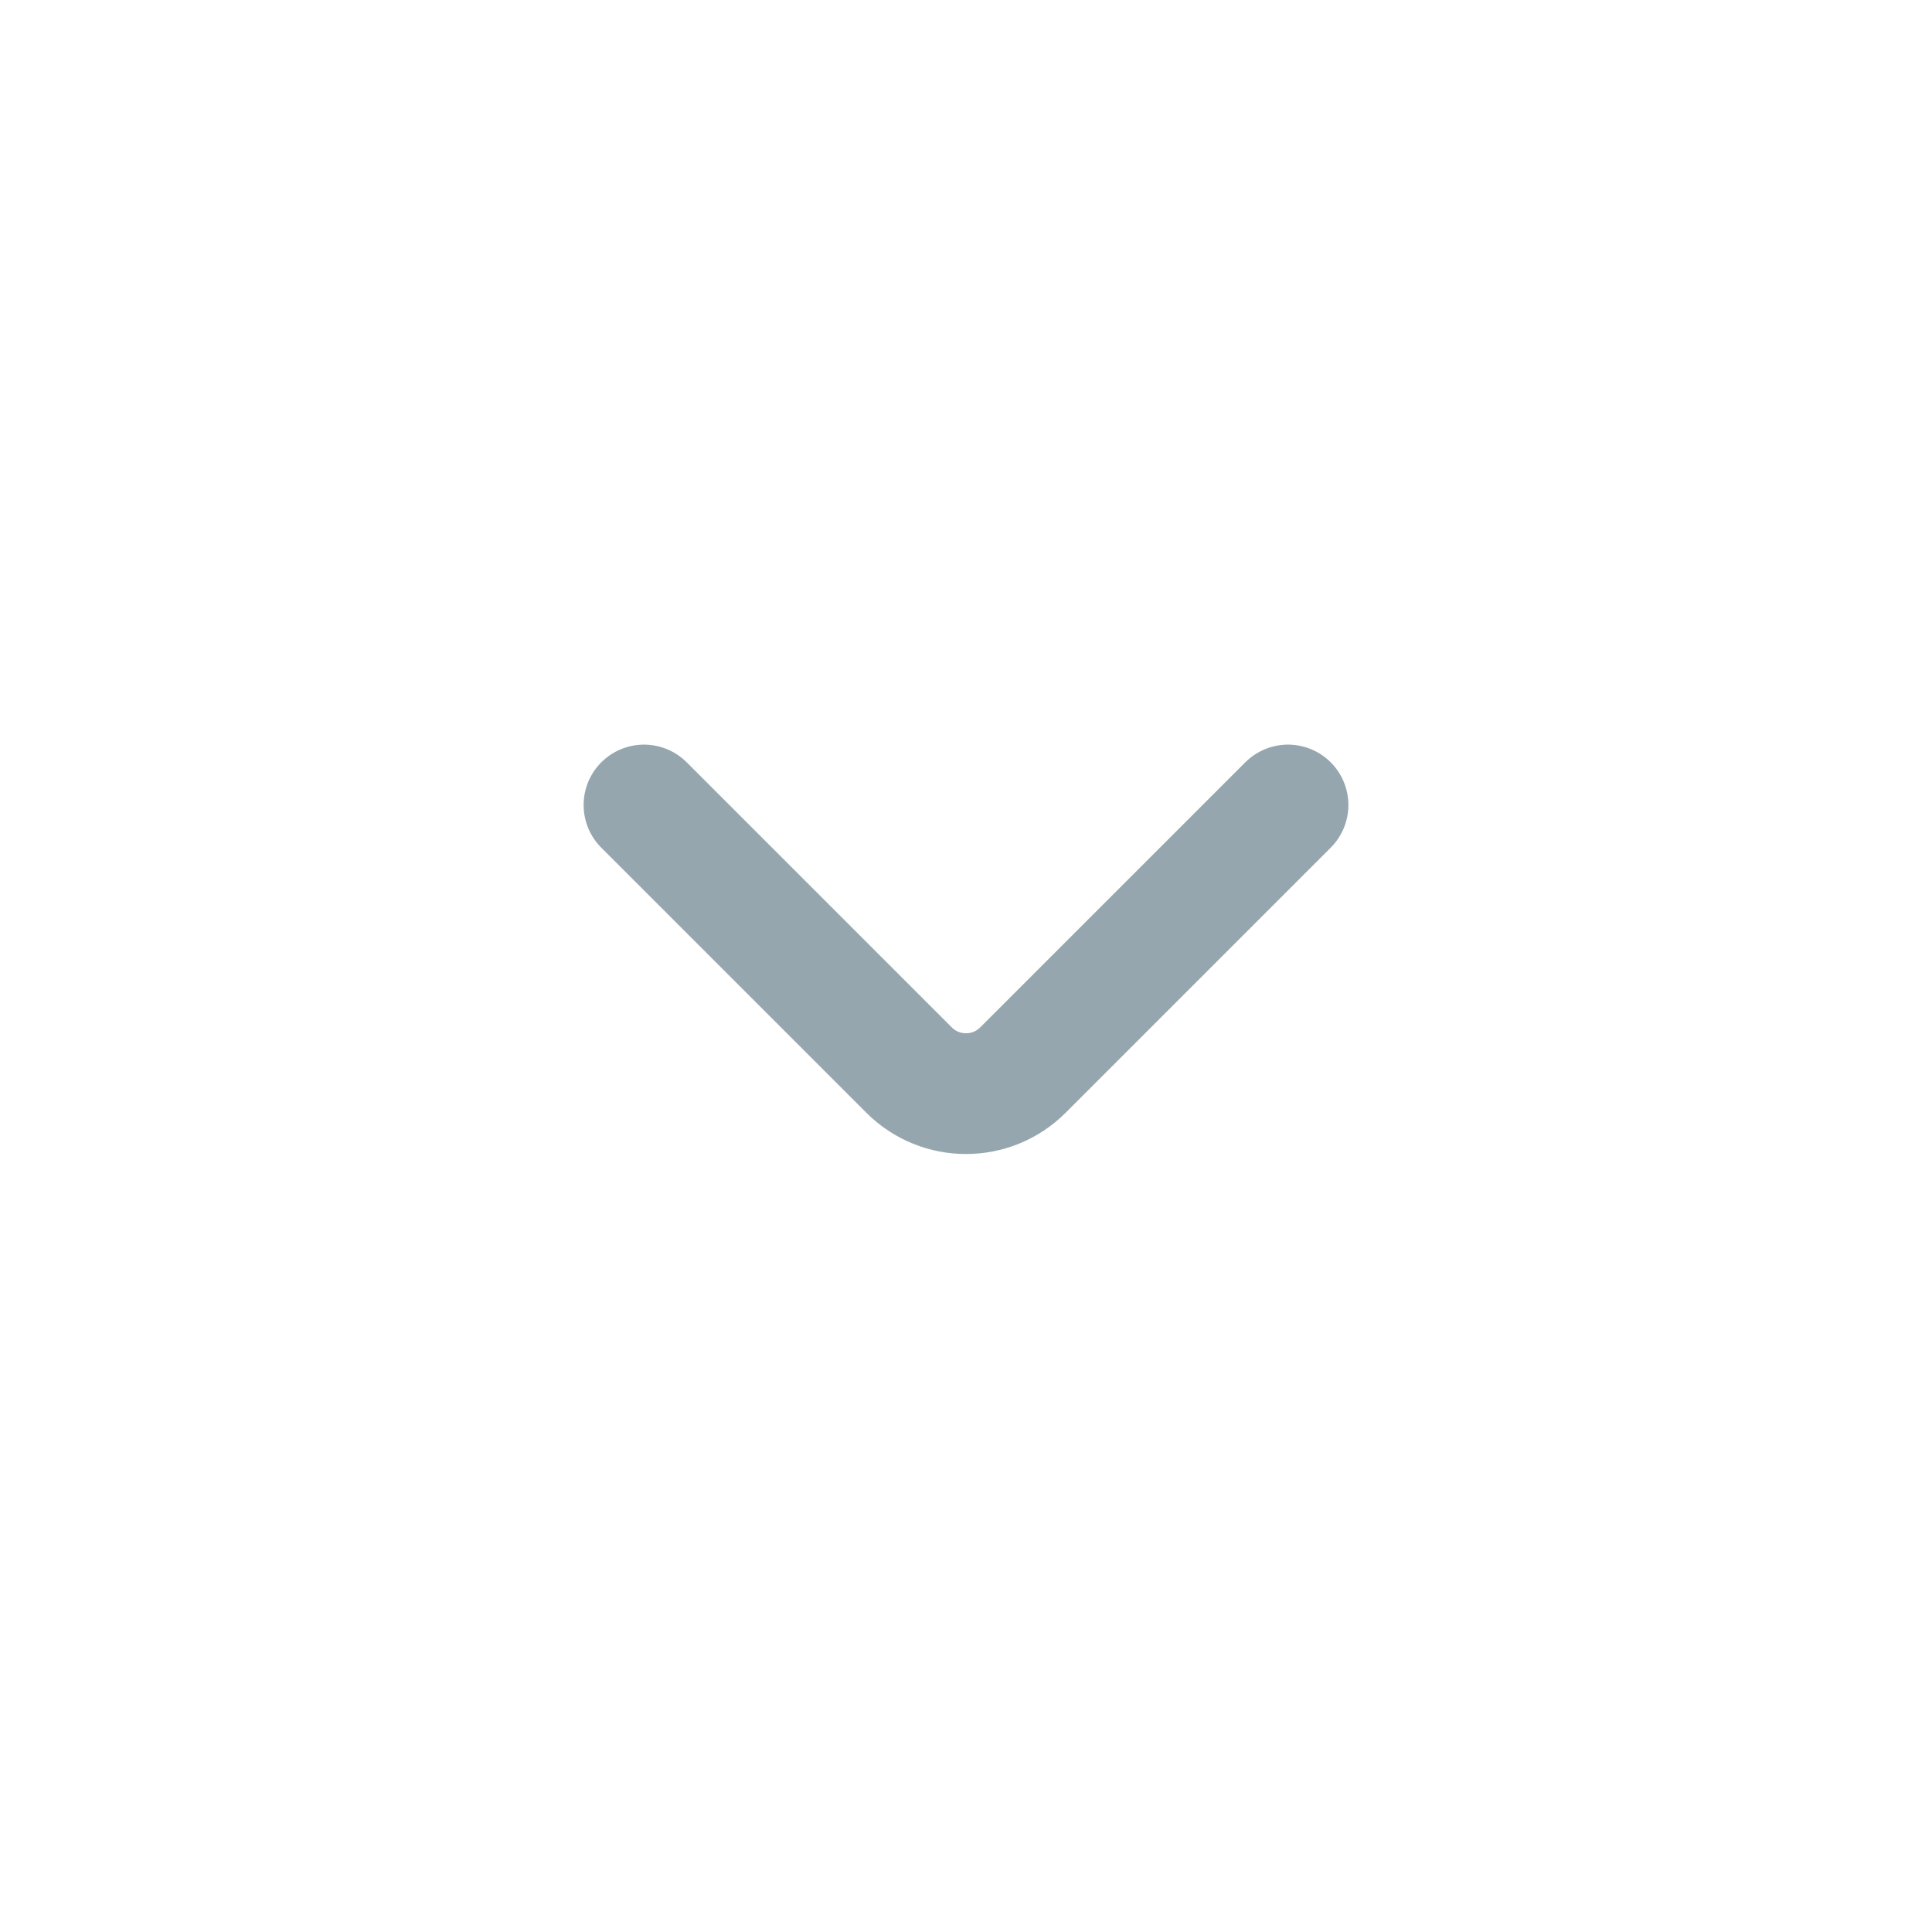
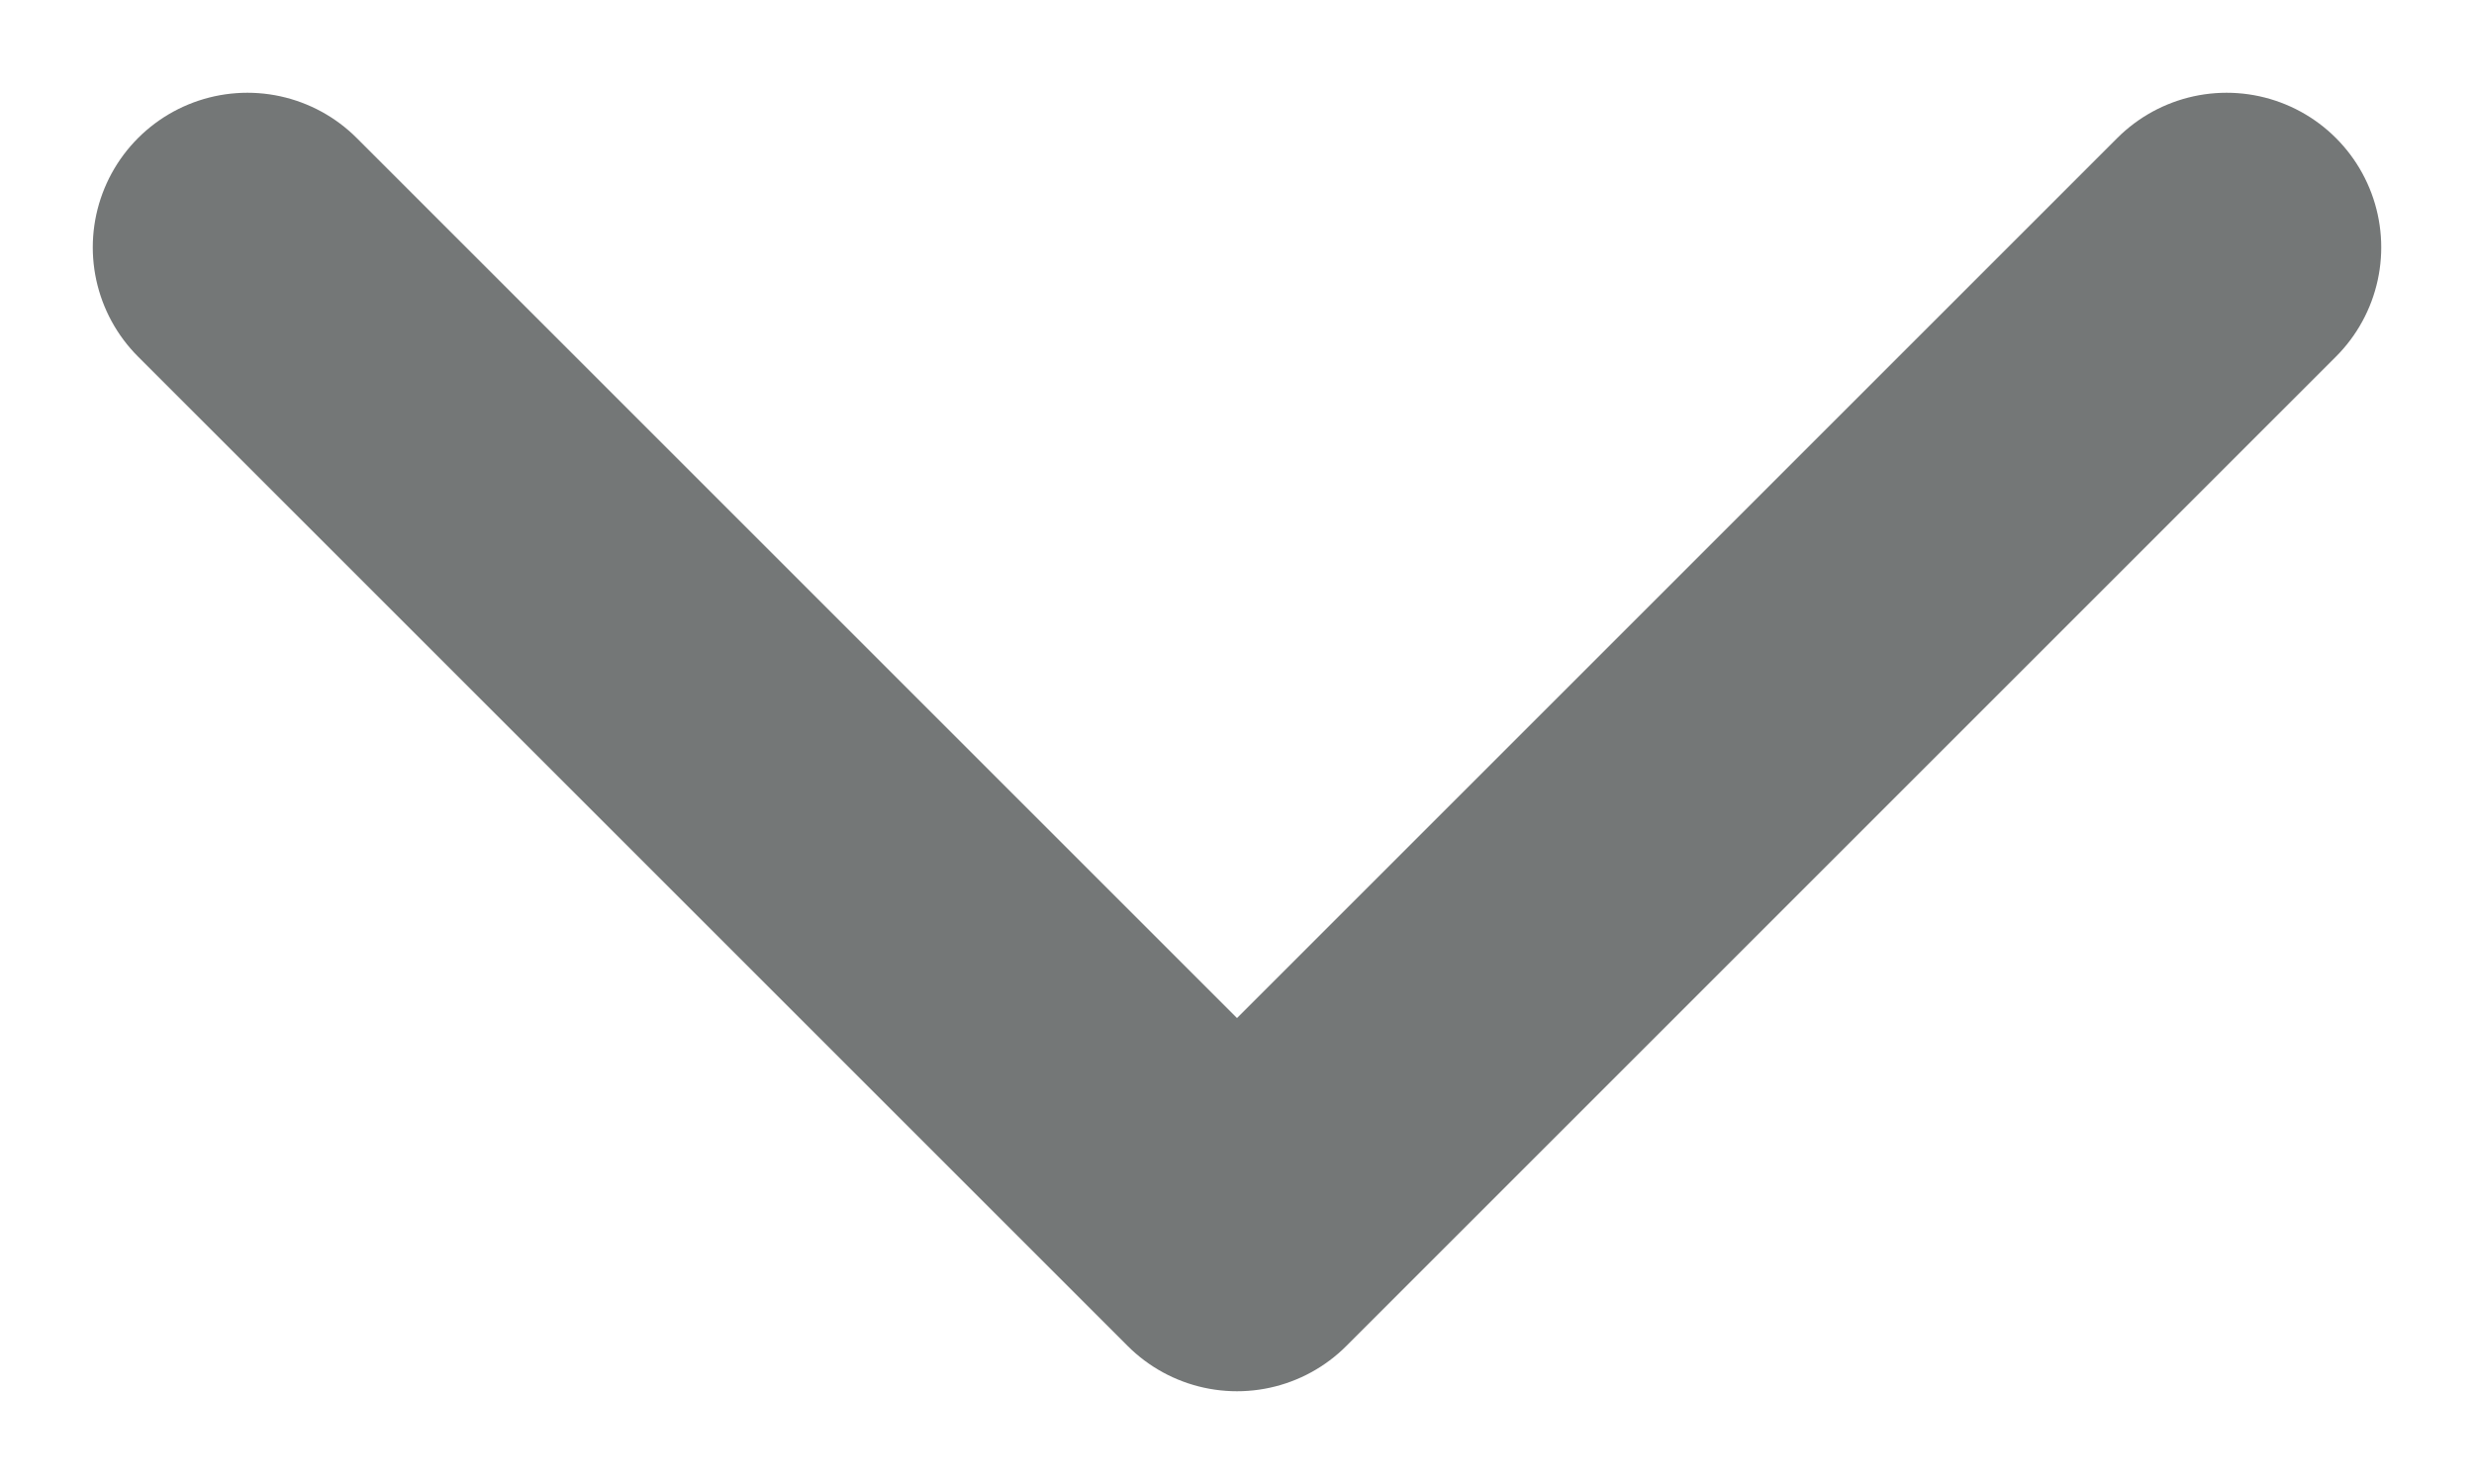
- <svg xmlns="http://www.w3.org/2000/svg" width="24" height="24" viewBox="0 0 24 24" fill="none">
-   <path d="M8 10L11.293 13.293C11.683 13.683 12.317 13.683 12.707 13.293L16 10" stroke="#96A6AE" stroke-width="1.5" stroke-linecap="round" stroke-linejoin="round" />
+ <svg xmlns="http://www.w3.org/2000/svg" width="10" height="6" viewBox="0 0 10 6" fill="none">
+   <path d="M9 1L5 5L1 1" stroke="#747777" stroke-width="1.25" stroke-linecap="round" stroke-linejoin="round" />
</svg>
